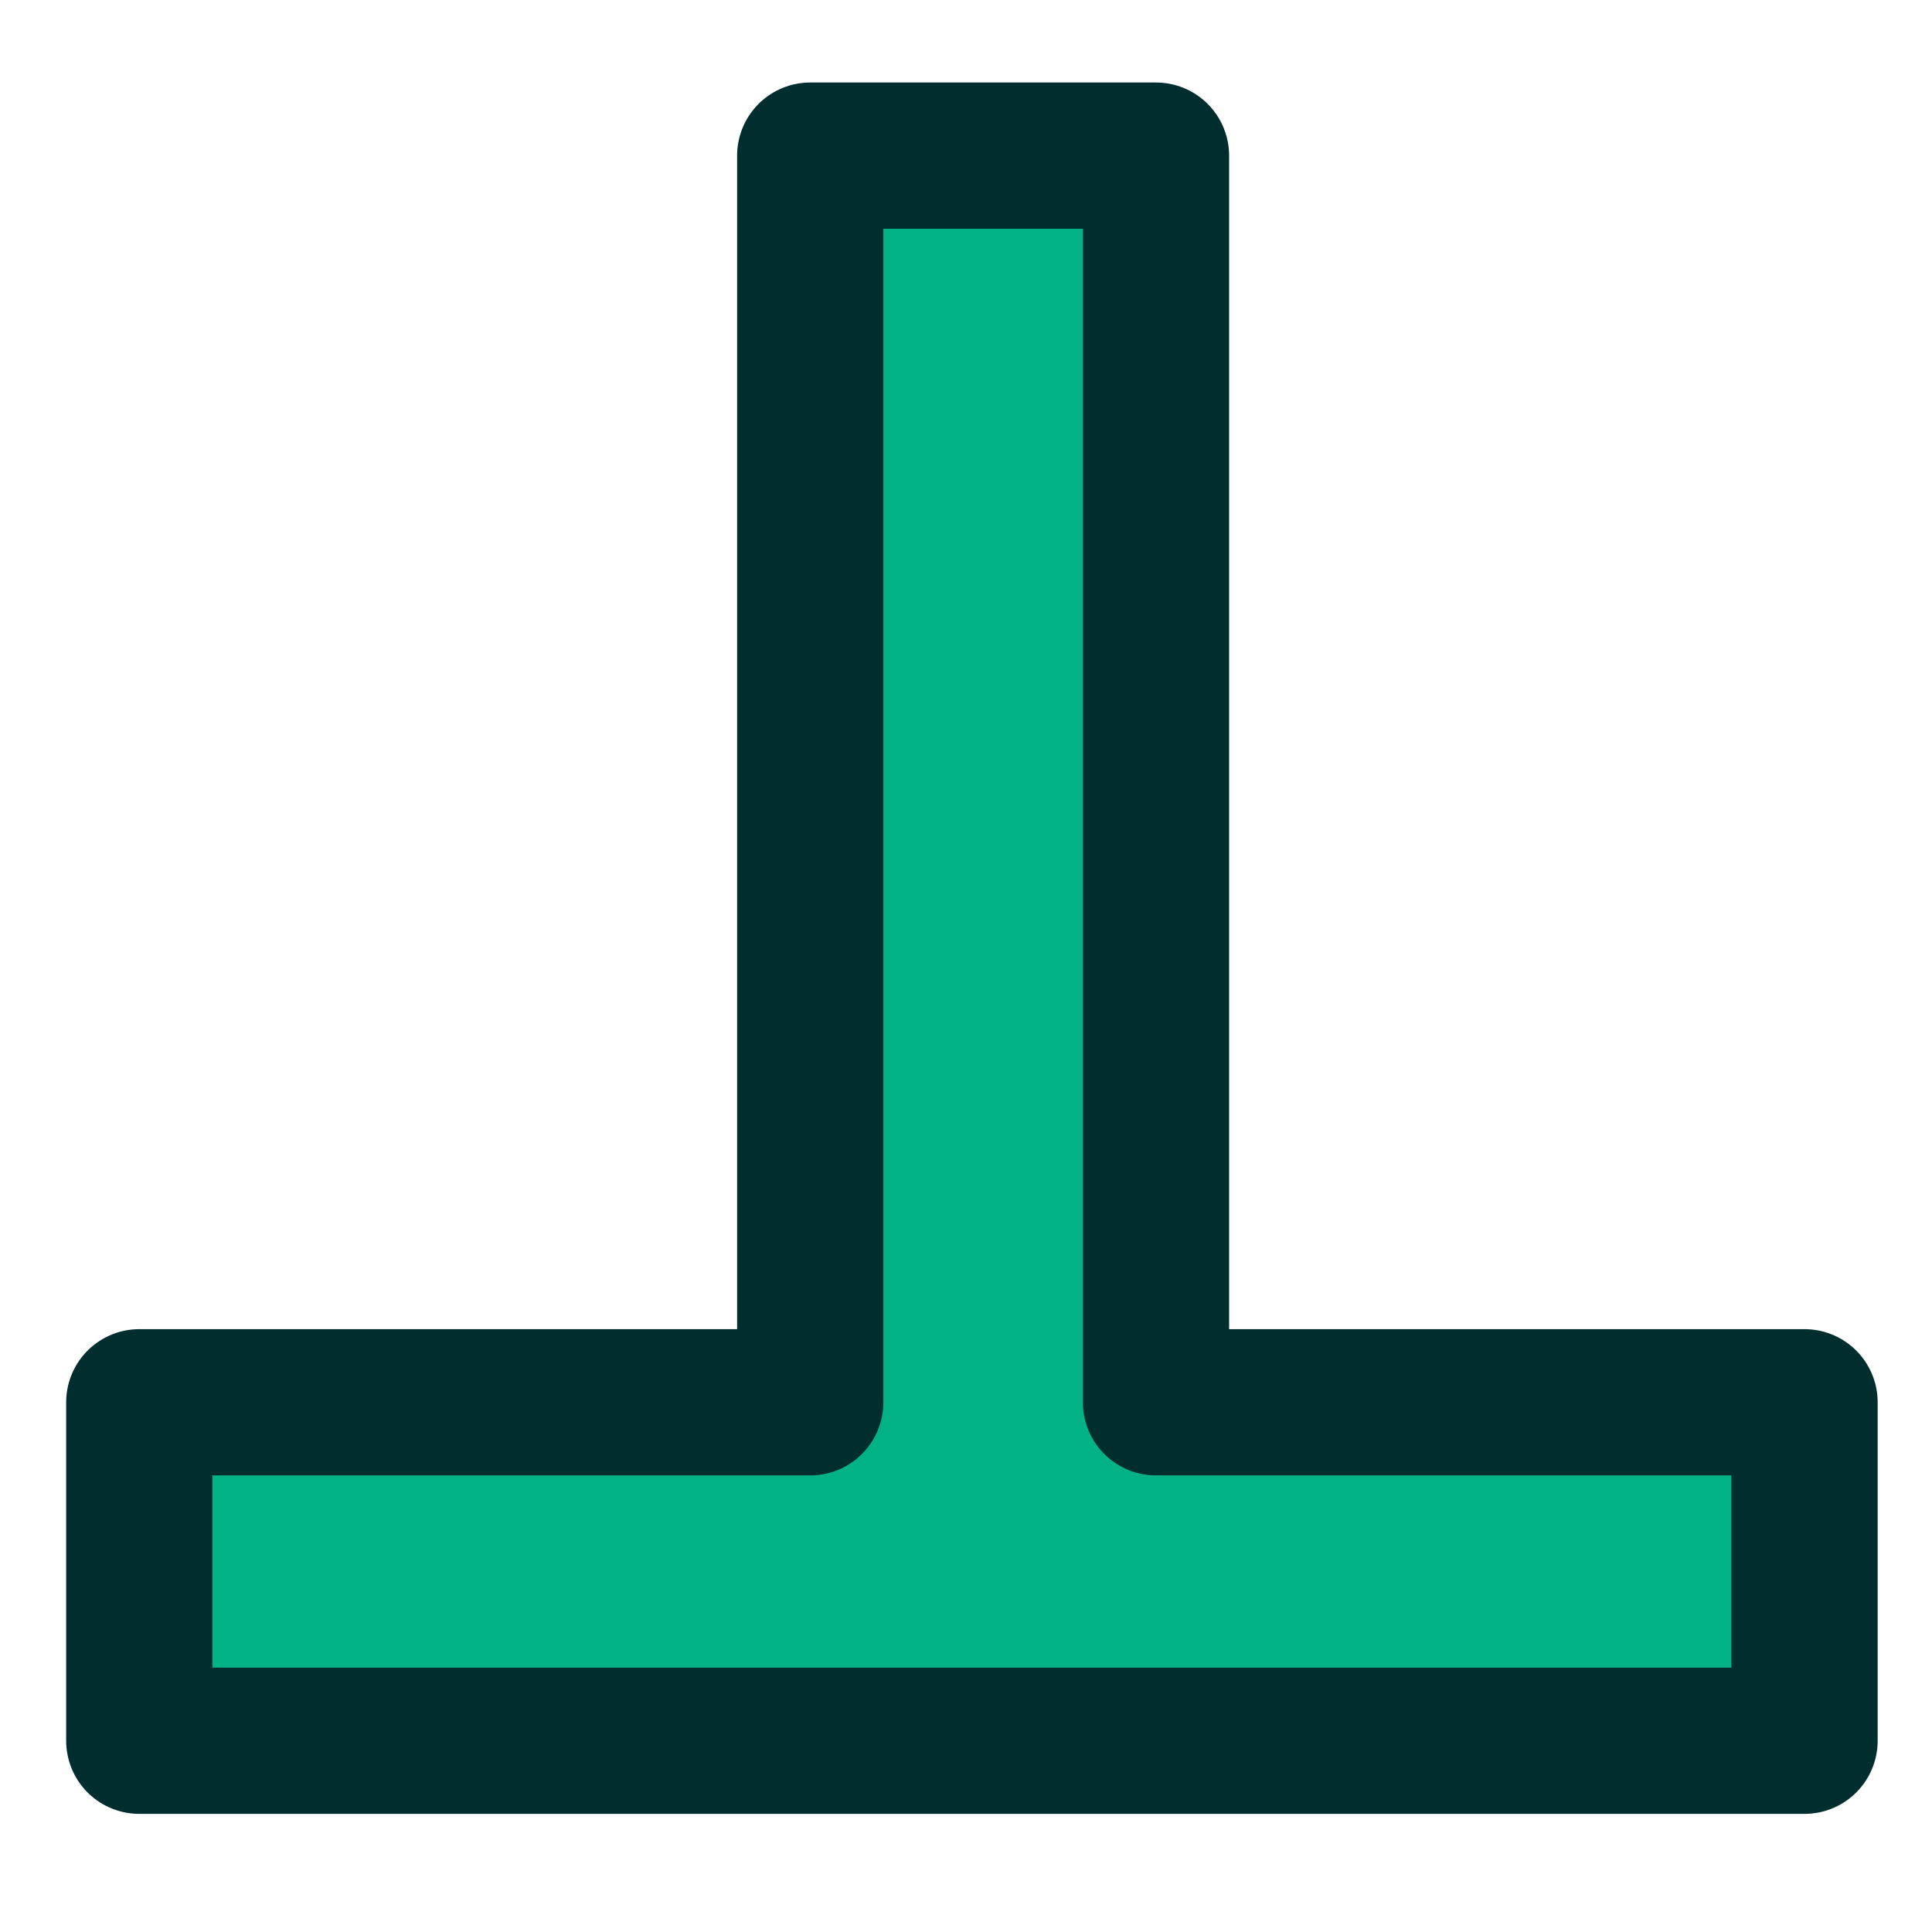
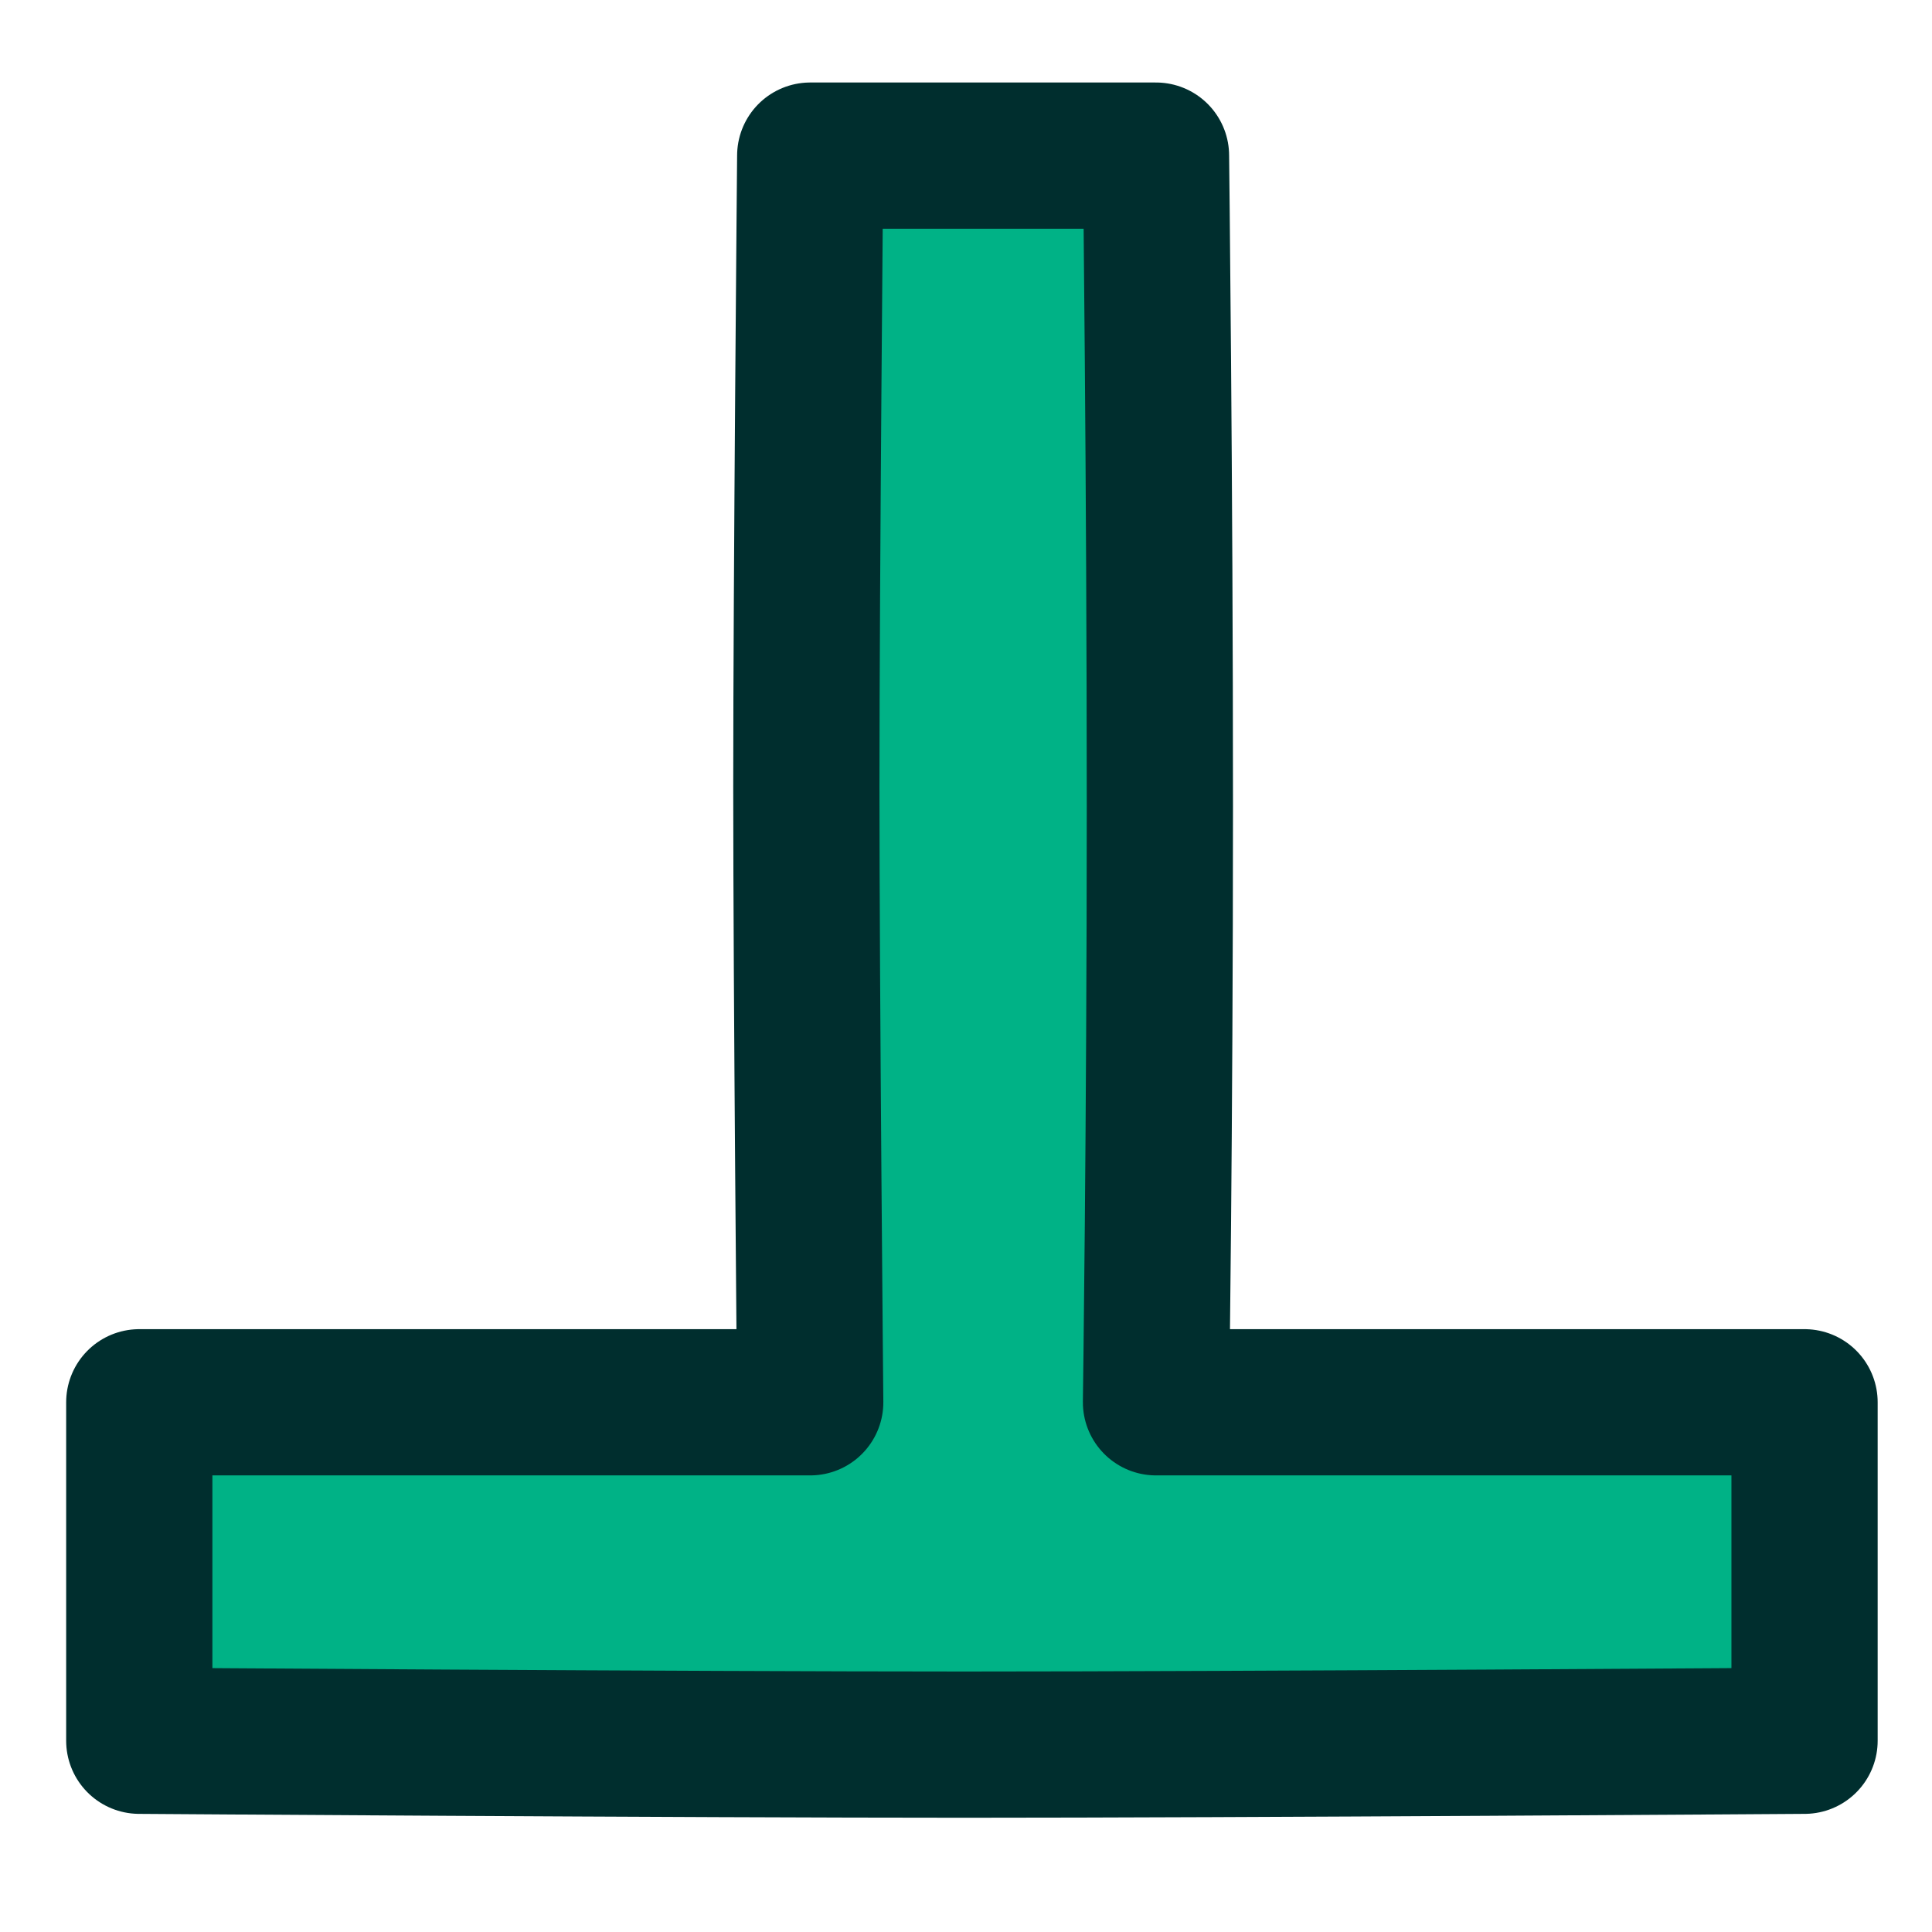
<svg xmlns="http://www.w3.org/2000/svg" xmlns:xlink="http://www.w3.org/1999/xlink" width="64px" height="64px" id="svg2726" version="1.1">
  <defs id="defs2728">
    <linearGradient id="linearGradient3144">
      <stop style="stop-color:#ffffff;stop-opacity:1;" offset="0" id="stop3146" />
      <stop style="stop-color:#ffffff;stop-opacity:0;" offset="1" id="stop3148" />
    </linearGradient>
    <radialGradient xlink:href="#linearGradient3144" id="radialGradient3850" gradientUnits="userSpaceOnUse" gradientTransform="matrix(1,0,0,0.6985294,0,202.8286)" cx="225.264" cy="672.797" fx="225.264" fy="672.797" r="34.345" />
  </defs>
  <g id="layer1">
    <g id="g4289" transform="matrix(0.1621282,0,0,0.1621282,6.360599,-66.10881)">
-       <path style="color:#000000;fill:#00b286;fill-opacity:1;fill-rule:nonzero;stroke:#002e2e;stroke-width:29.878;stroke-linecap:butt;stroke-linejoin:round;stroke-miterlimit:4;stroke-opacity:1;stroke-dasharray:none;stroke-dashoffset:0;marker:none;visibility:visible;display:inline;overflow:visible;enable-background:accumulate" d="m 126.315,439.552 0,254.72 -137.089,0 0,69.157 340.25,0 0,-69.157 -132.513,0 0,-254.72 -70.649,0 z" id="rect3942" />
+       <path style="color:#000000;fill:#00b286;fill-opacity:1;fill-rule:nonzero;stroke:#002e2e;stroke-width:29.878;stroke-linecap:butt;stroke-linejoin:round;stroke-miterlimit:4;stroke-opacity:1;stroke-dasharray:none;stroke-dashoffset:0;marker:none;visibility:visible;display:inline;overflow:visible;enable-background:accumulate" d="m 126.315,439.552 c 0,0 -0.793,86.493 -0.793,128.946 0,42.453 0.793,125.774 0.793,125.774 l -137.089,0 0,69.157 c 0,0 111.831,0.793 168.539,0.793 56.708,0 171.711,-0.793 171.711,-0.793 l 0,-69.157 -132.513,0 c 0,0 0.793,-56.054 0.793,-121.809 0,-65.755 -0.793,-132.911 -0.793,-132.911 z" id="rect3942" />
    </g>
  </g>
</svg>
